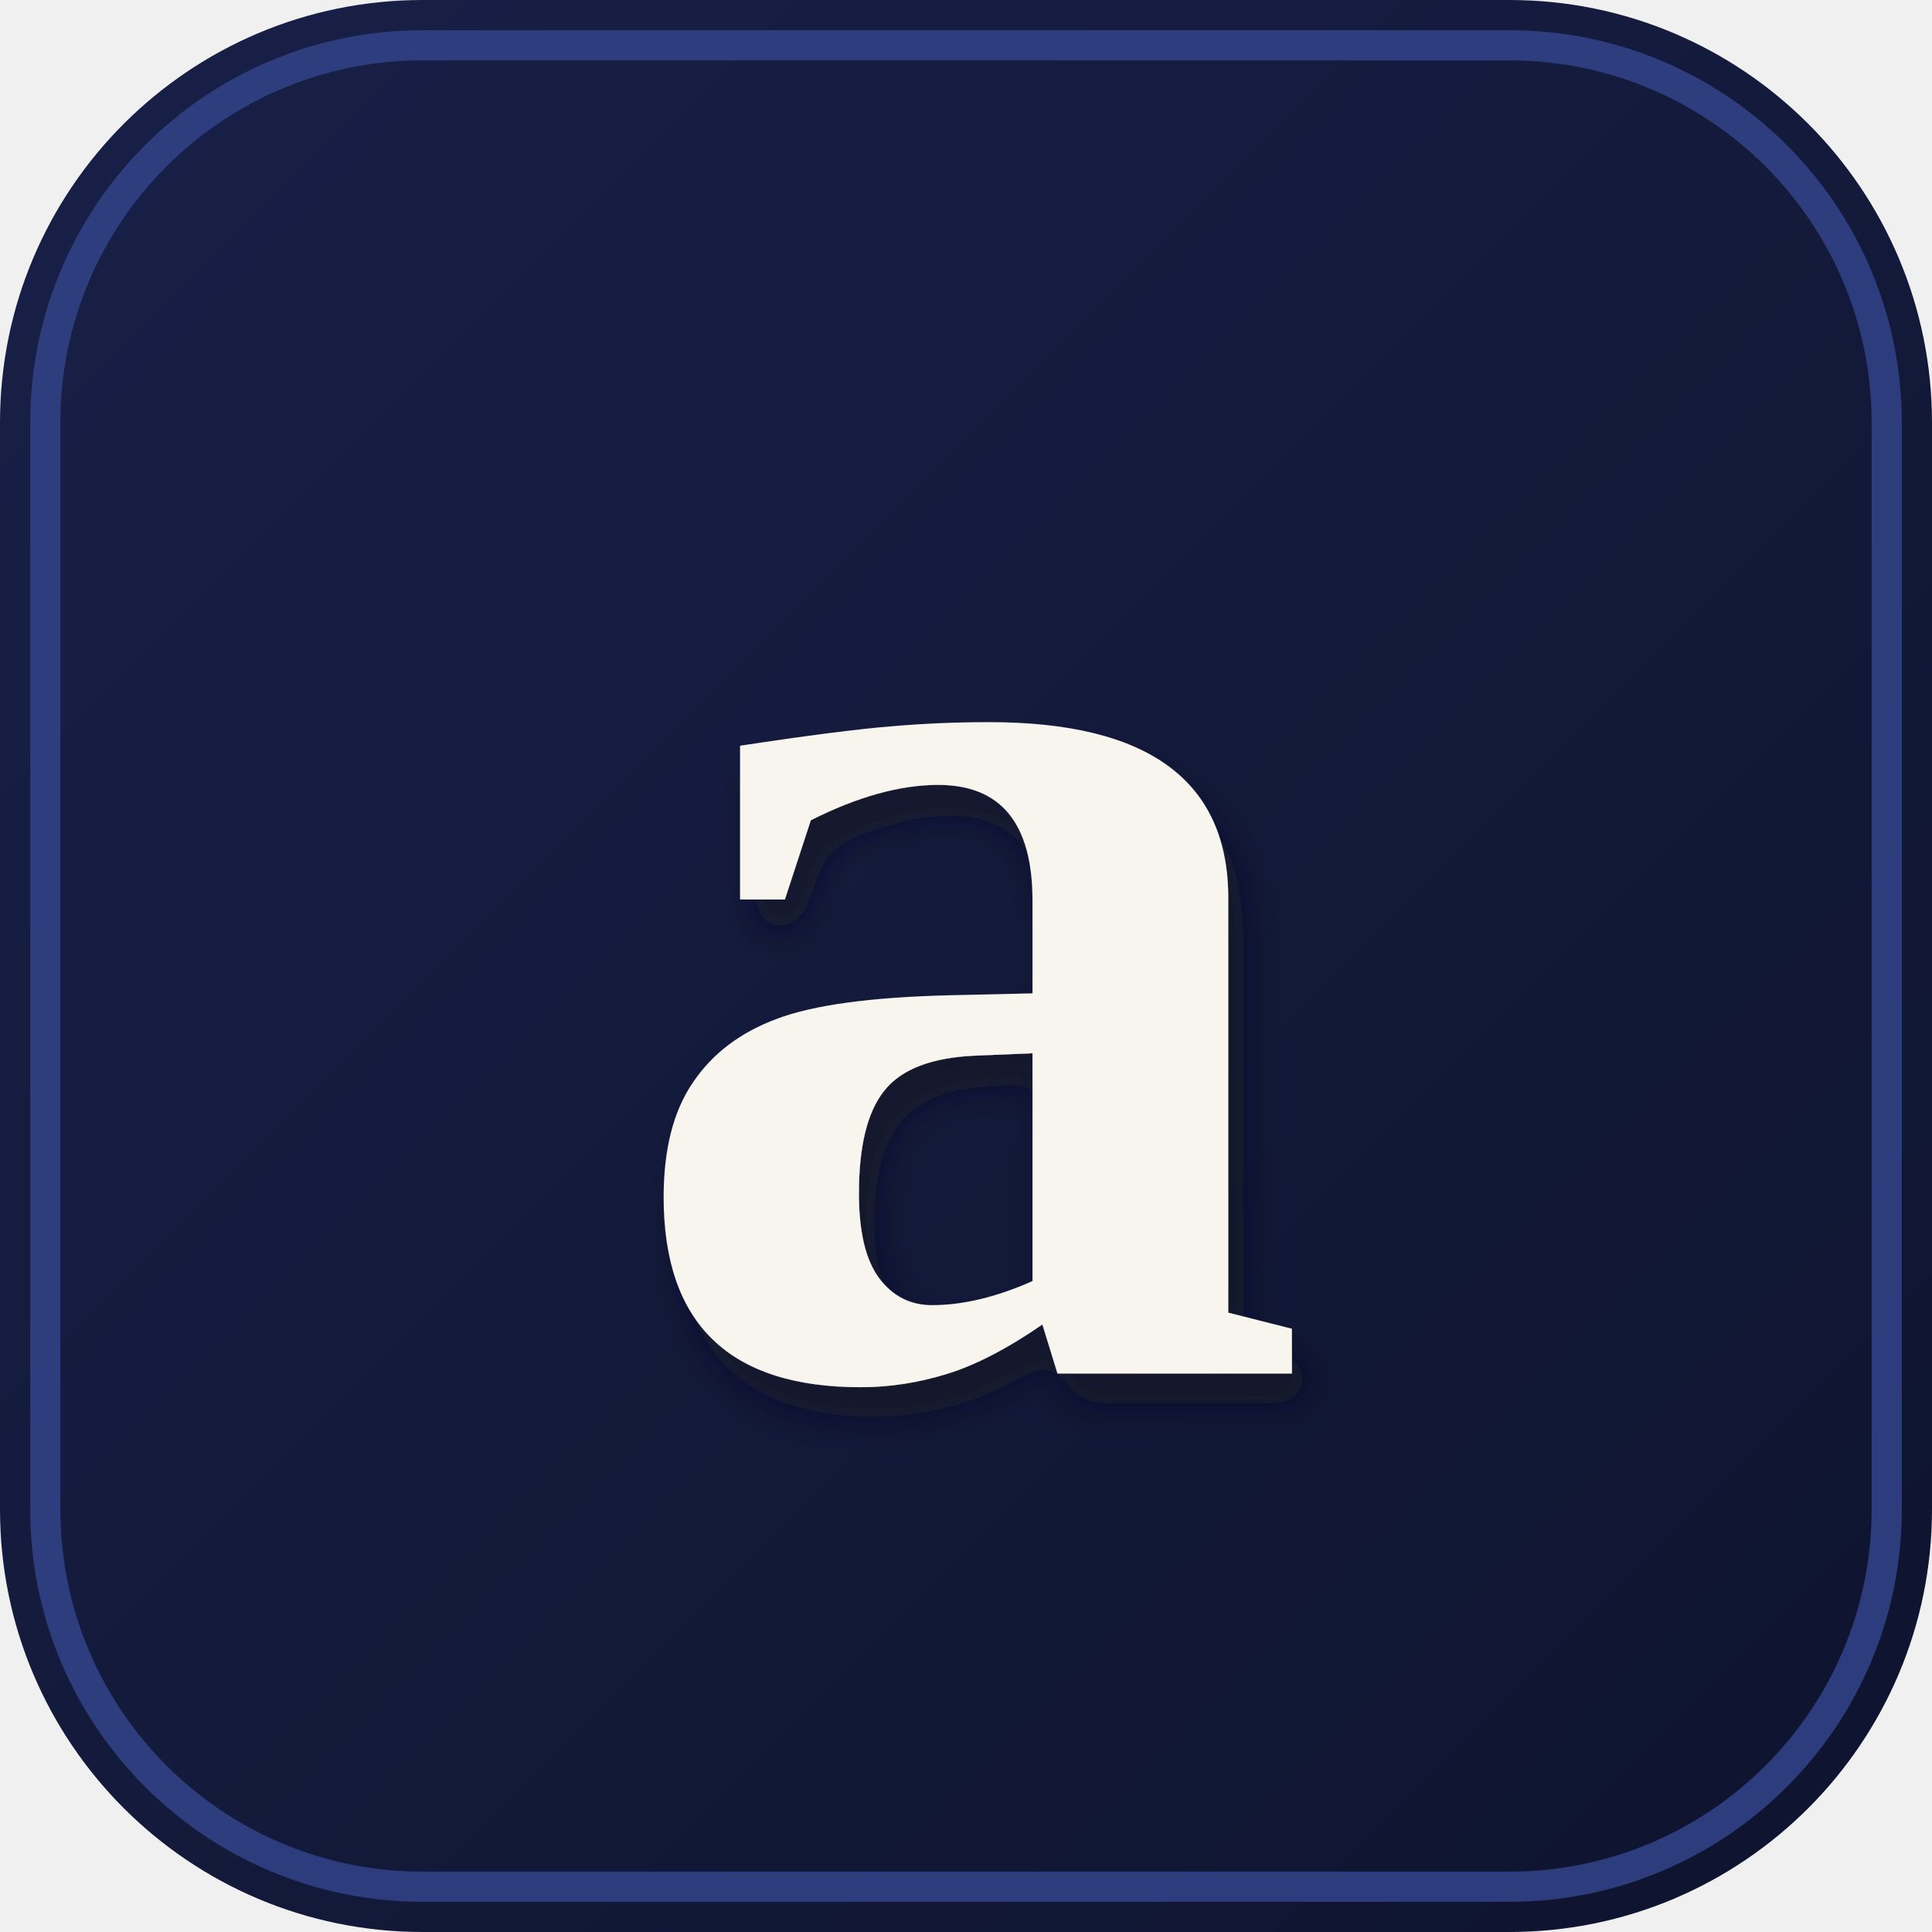
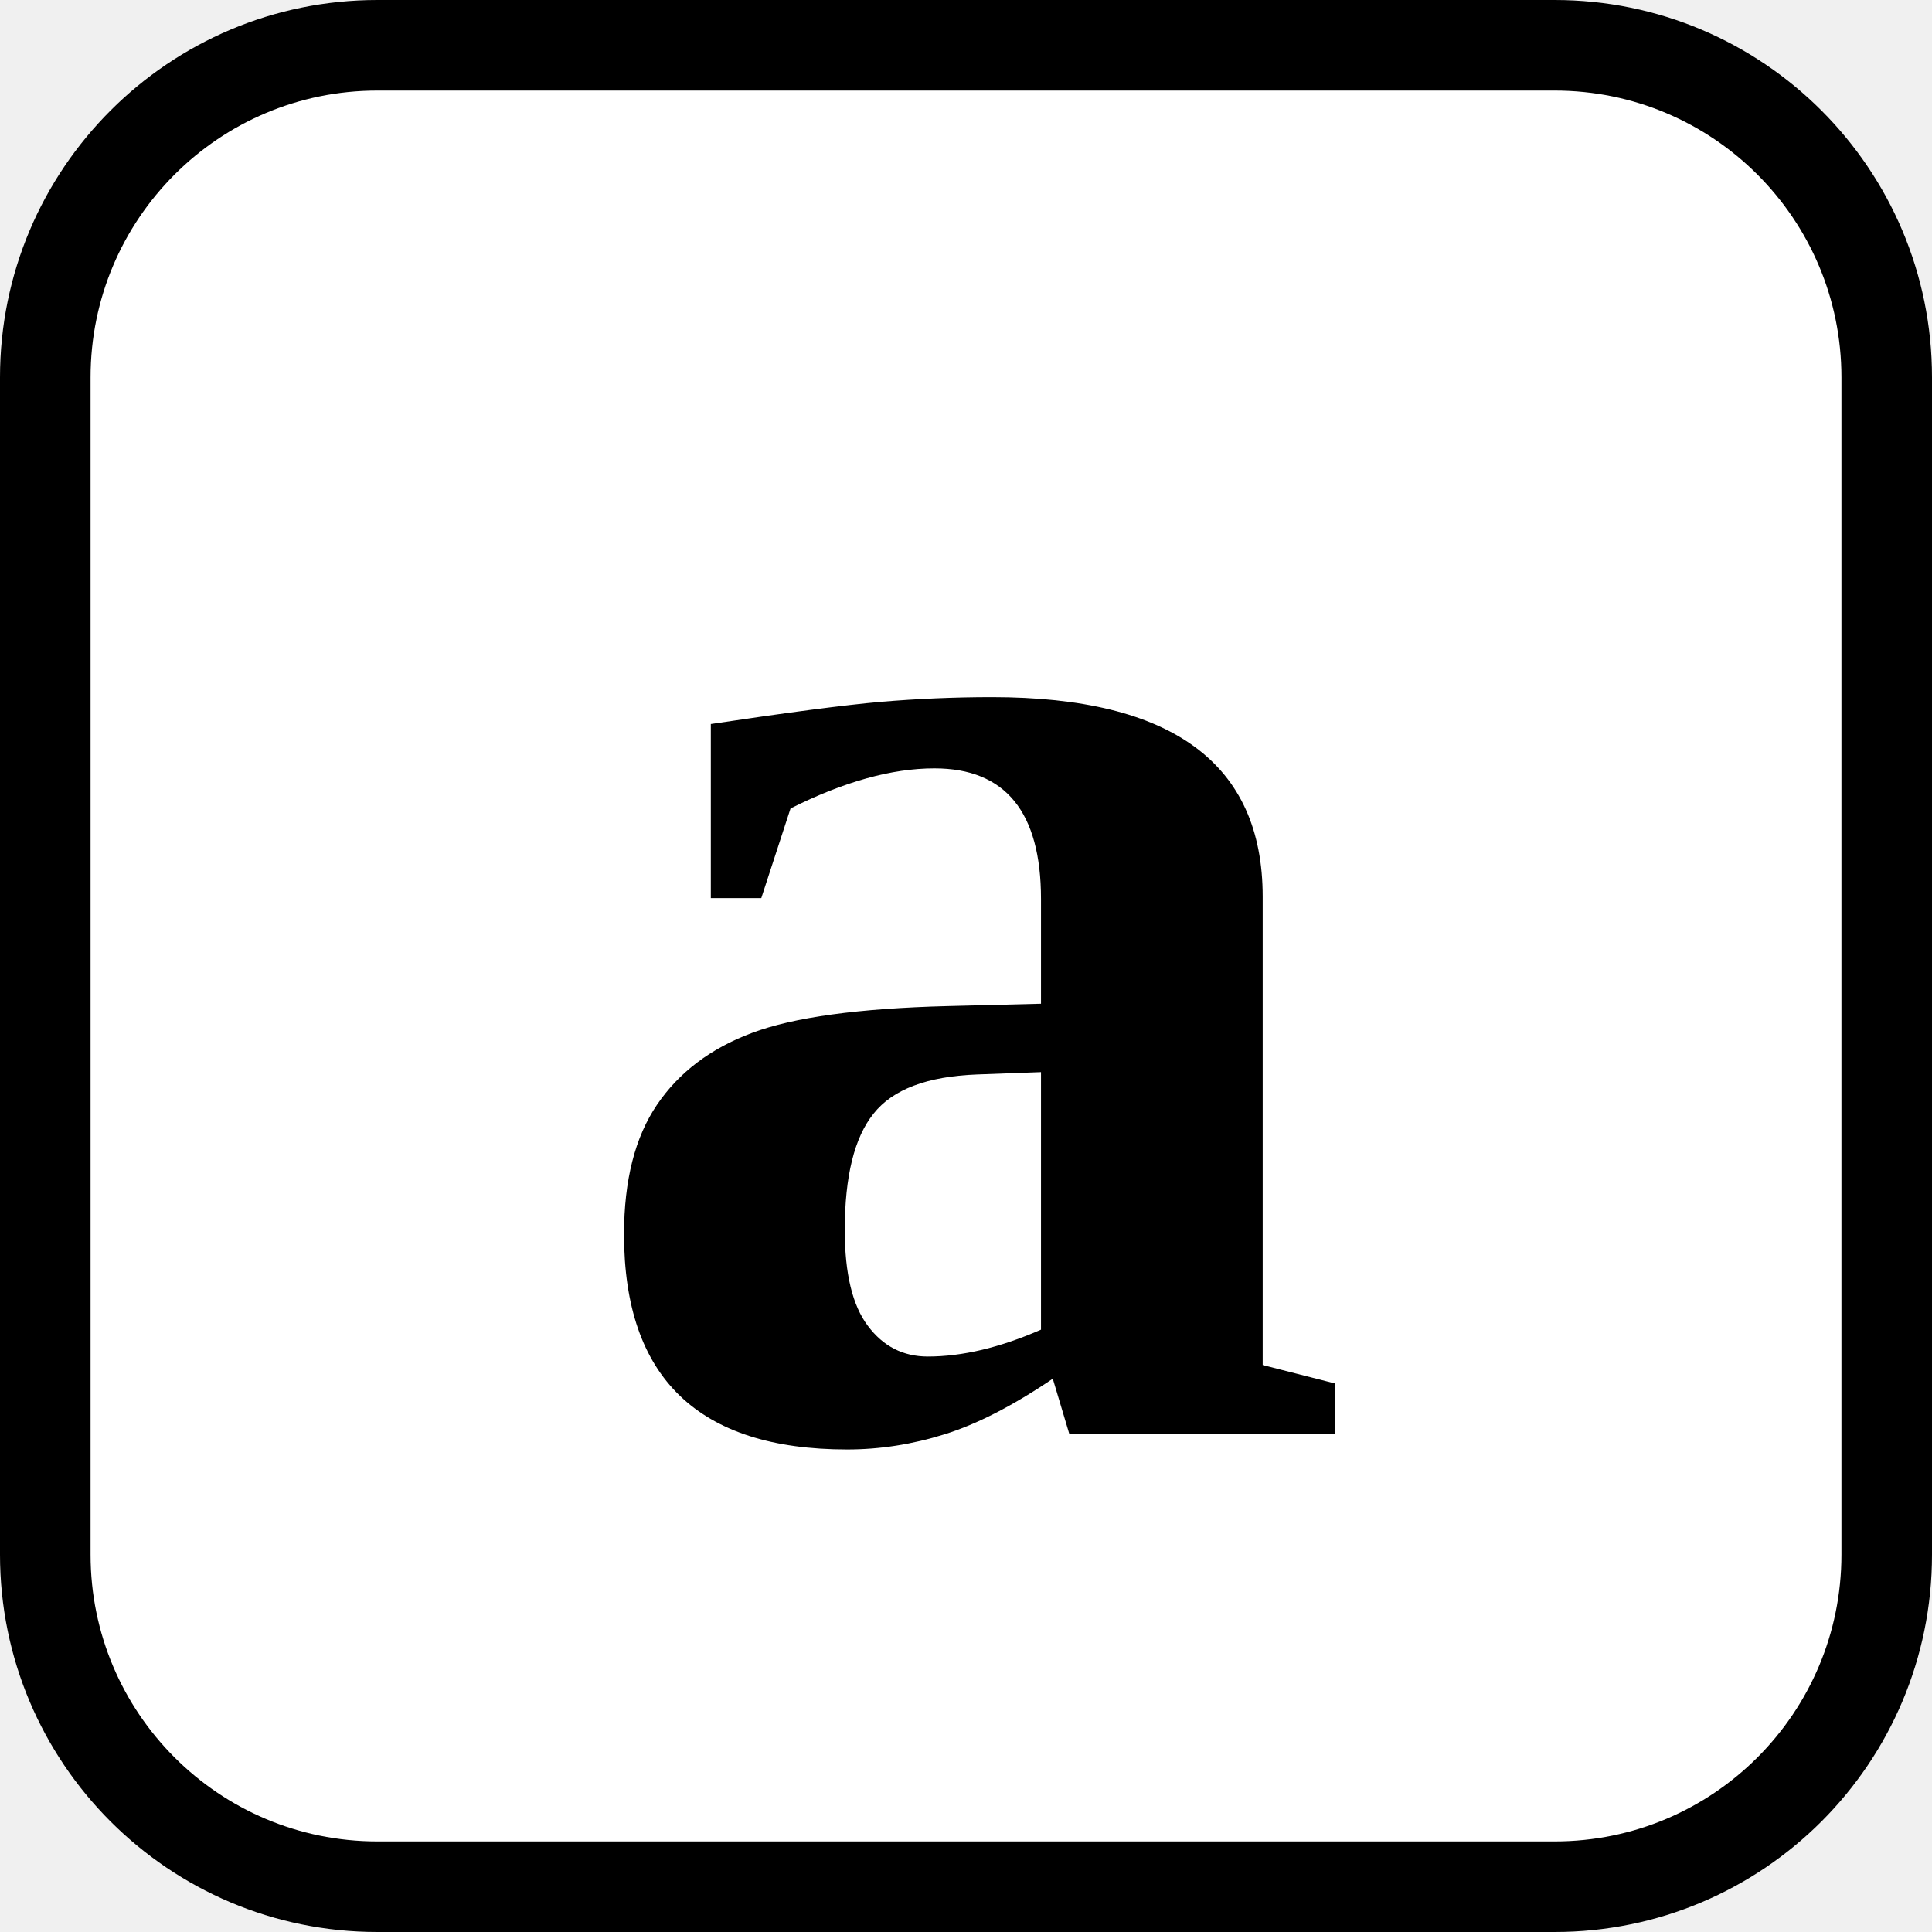
<svg xmlns="http://www.w3.org/2000/svg" viewBox="0 0 64 64" width="64" height="64">
-   <defs>
-     <linearGradient id="amena-bg" x1="0%" y1="0%" x2="100%" y2="100%">
-       <stop offset="0%" stop-color="#182048" />
-       <stop offset="100%" stop-color="#0e142e" />
-     </linearGradient>
-     <filter id="shadow" x="-20%" y="-20%" width="140%" height="140%">
-       <feDropShadow dx="0.5" dy="1" stdDeviation="0.6" flood-color="#0a0e22" flood-opacity="0.6" />
-     </filter>
-   </defs>
-   <rect width="64" height="64" rx="14" fill="url(#amena-bg)" />
-   <rect x="1.5" y="1.5" width="61" height="61" rx="12.5" fill="none" stroke="#304084" stroke-width="1" opacity="0.9" />
-   <text x="32" y="45.5" font-family="'Playfair Display', Georgia, 'Times New Roman', 'Noto Serif', serif" font-size="46" font-weight="700" fill="#f8f5ee" text-anchor="middle" filter="url(#shadow)">a</text>
+   <rect x="1.5" y="1.5" width="61" height="61" rx="11" fill="#ffffff" stroke="#000000" stroke-width="3" />
+   <text x="32" y="47.5" font-family="'Playfair Display', Georgia, 'Times New Roman', 'Noto Serif', serif" font-size="52" font-weight="900" fill="#000000" text-anchor="middle">a</text>
</svg>
